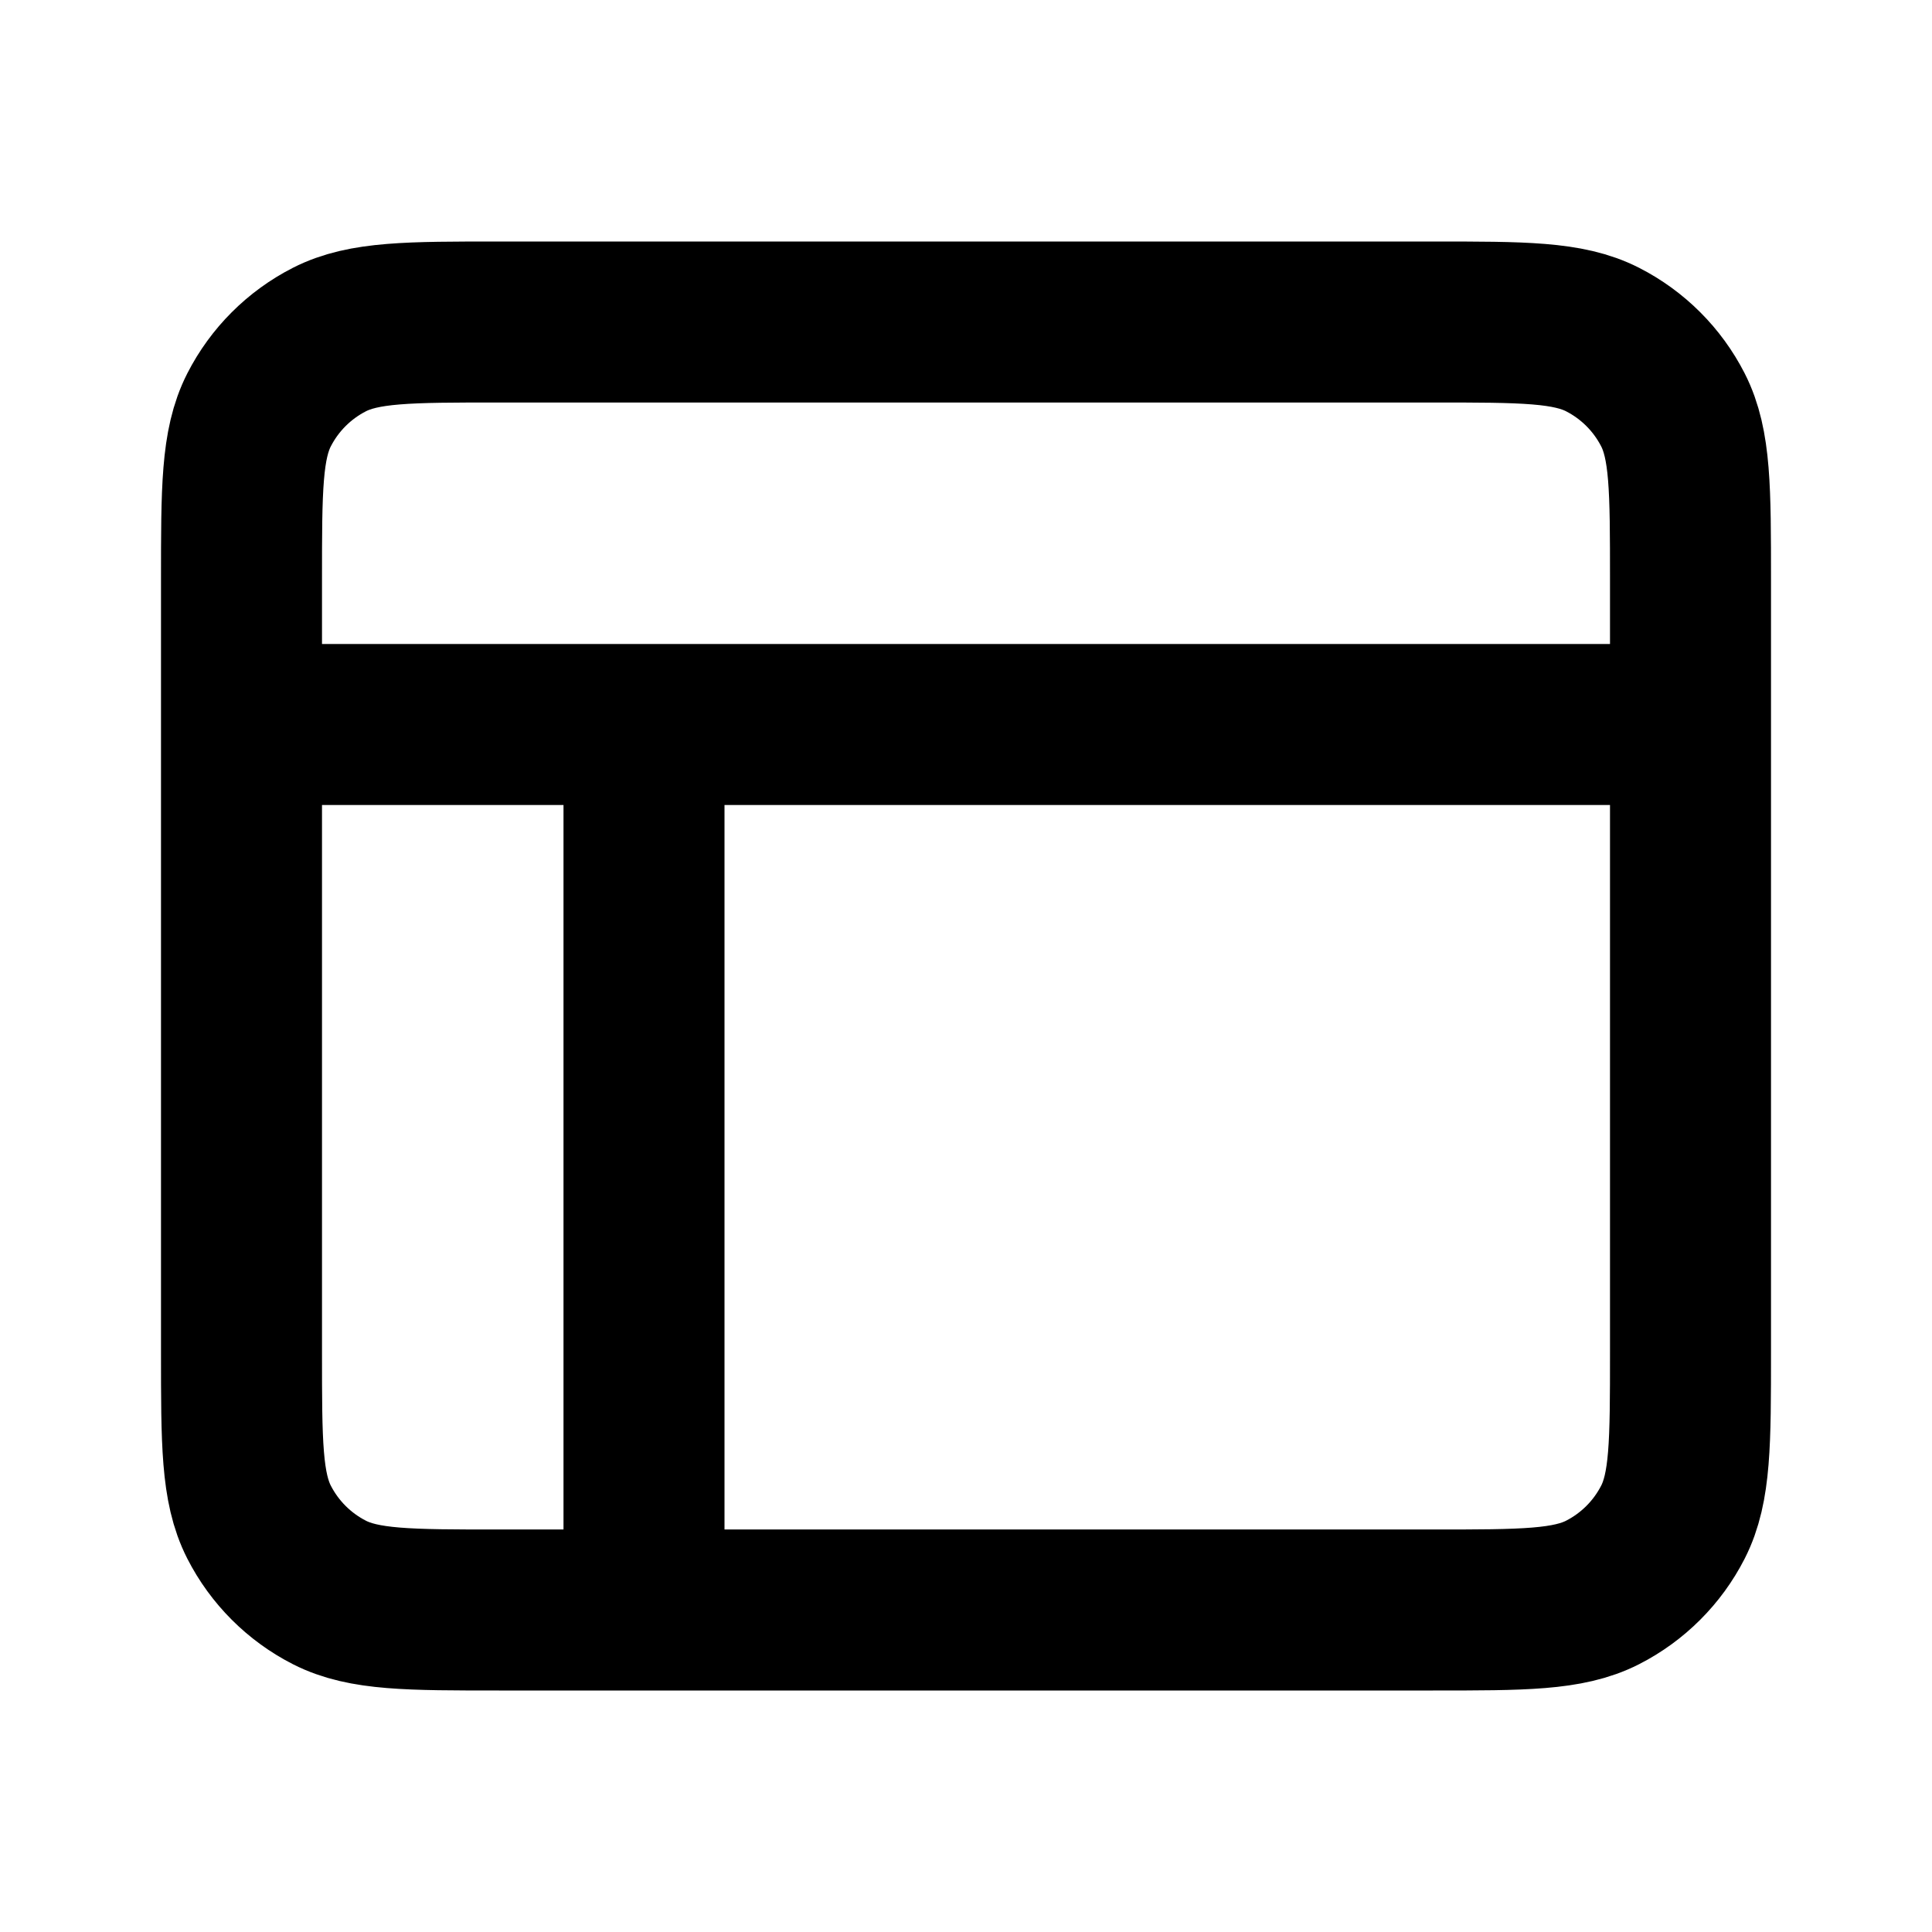
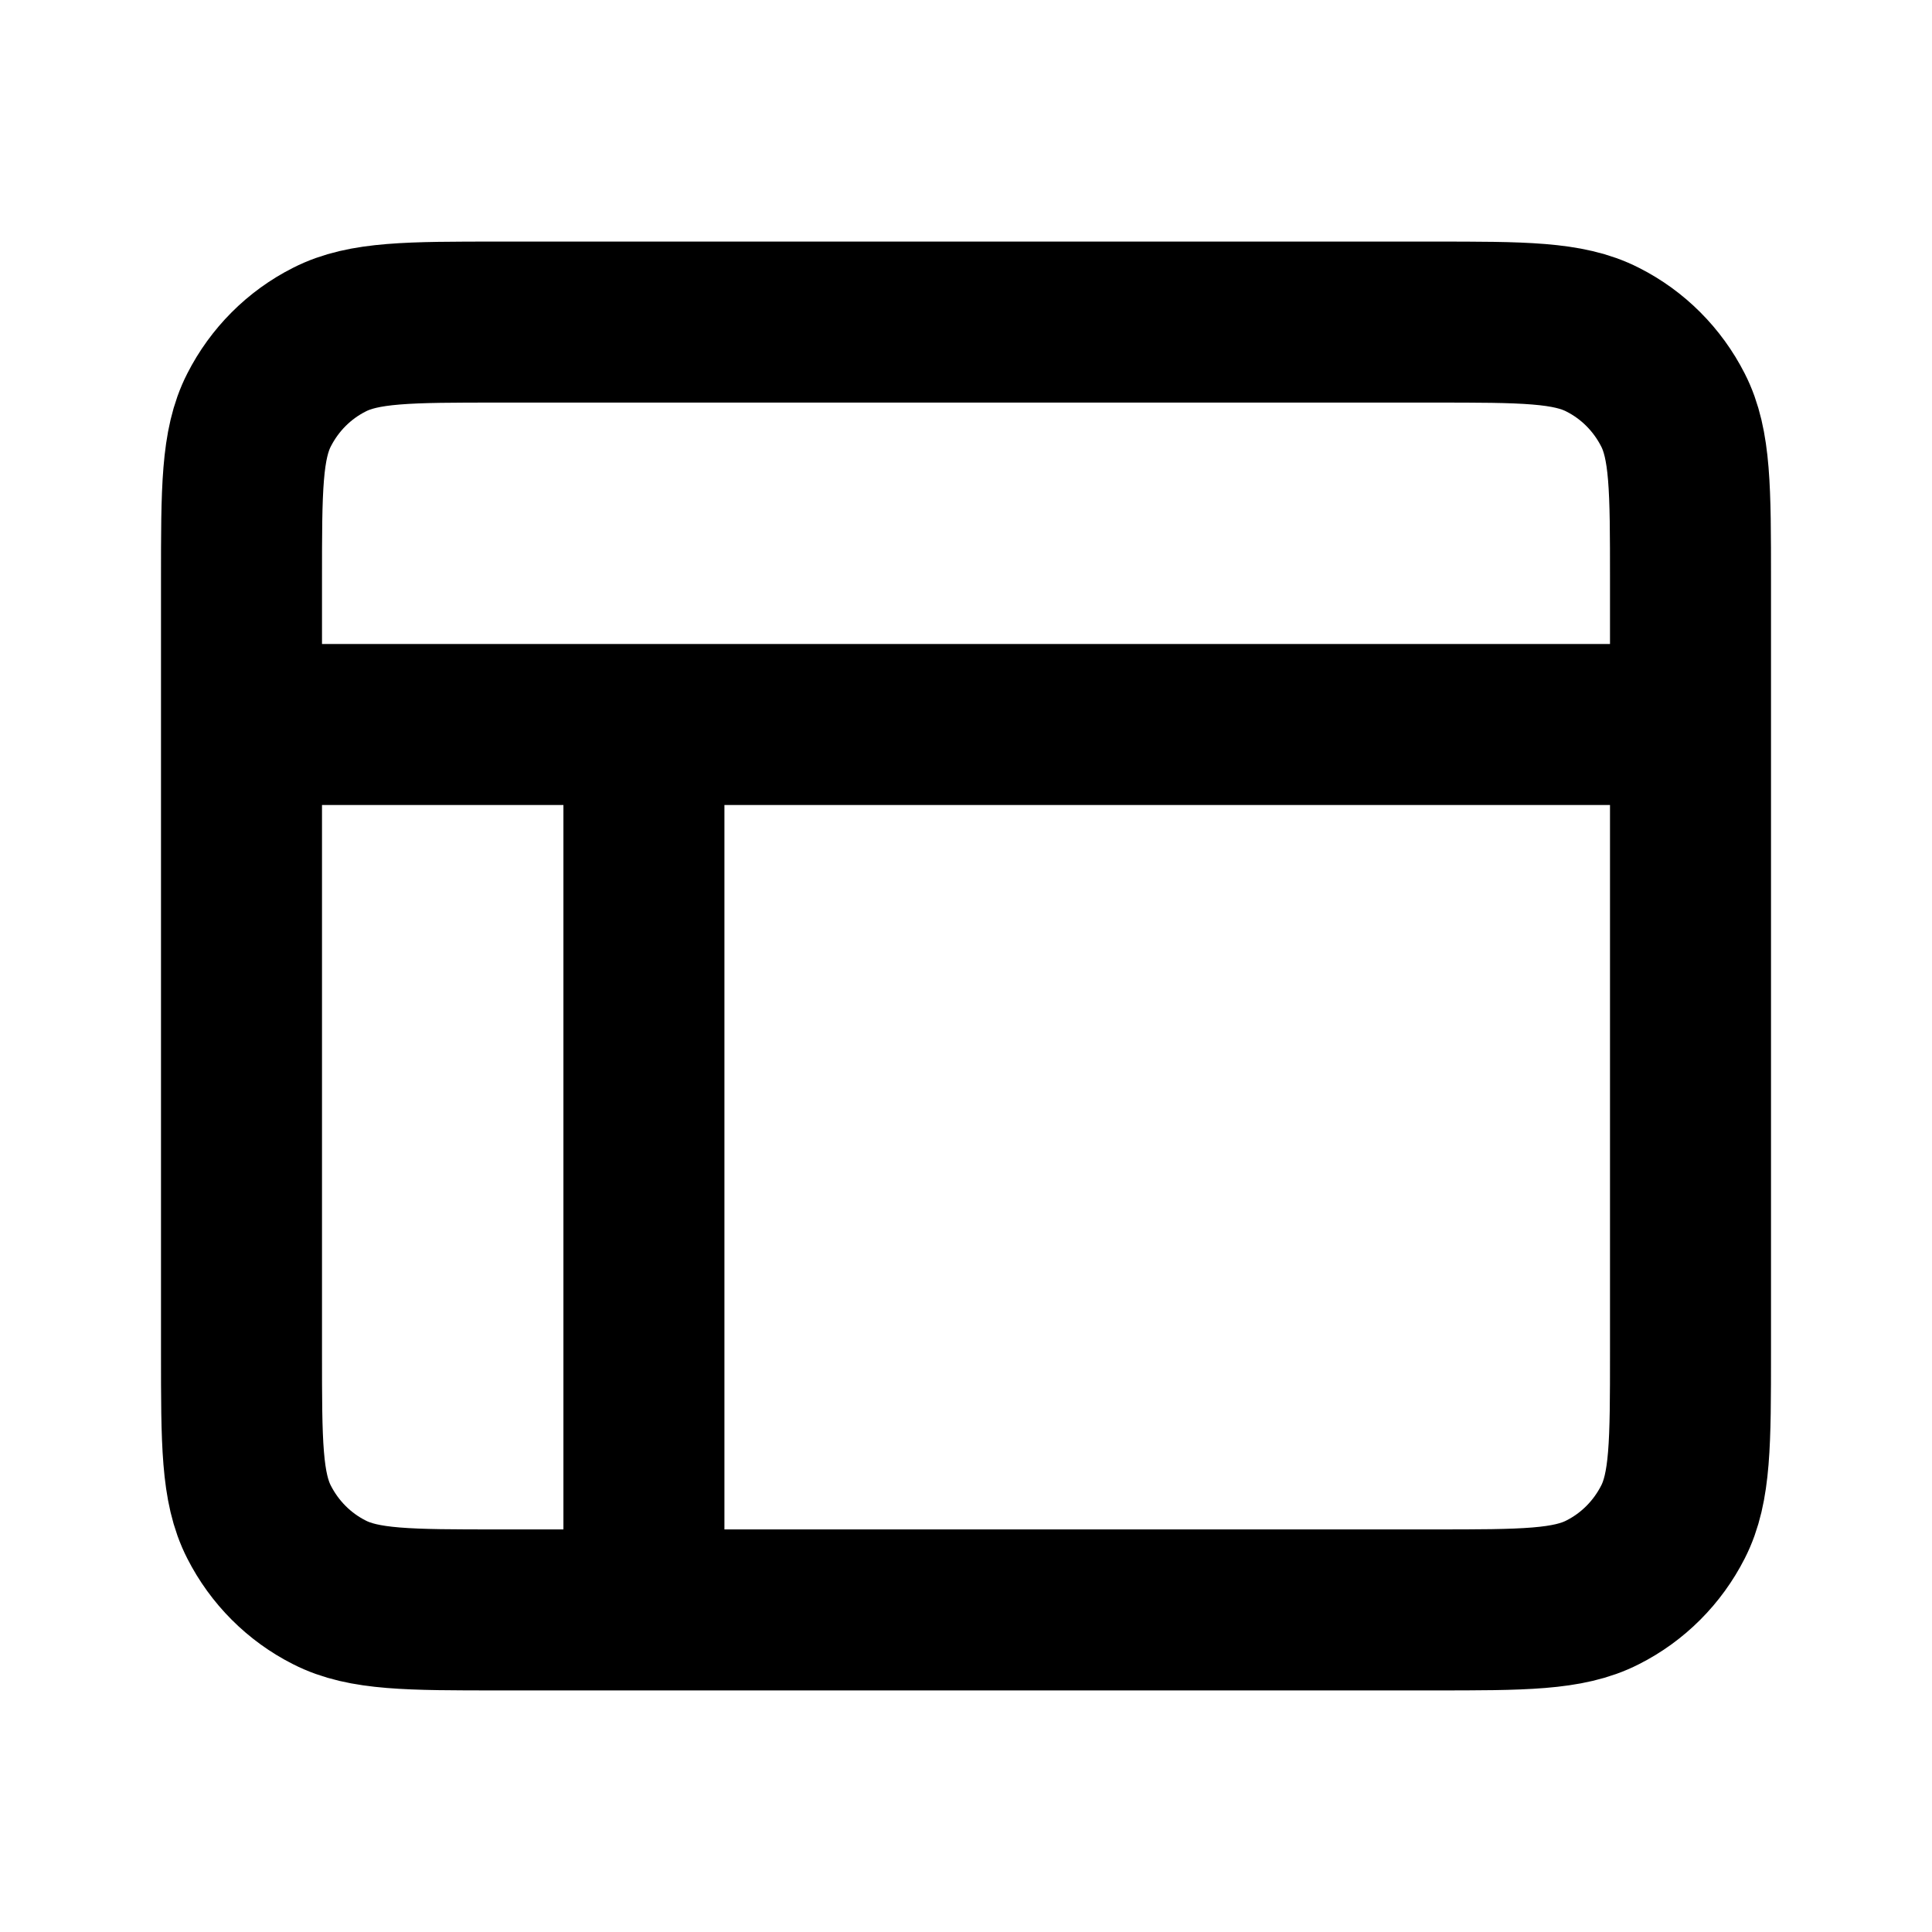
- <svg xmlns="http://www.w3.org/2000/svg" width="800px" height="800px" viewBox="0 0 24 24" fill="none">
-   <path d="M4 9L20 9M8 9V20M6.2 20H17.8C18.92 20 19.48 20 19.908 19.782C20.284 19.59 20.59 19.284 20.782 18.908C21 18.48 21 17.92 21 16.8V7.2C21 6.08 21 5.52 20.782 5.092C20.59 4.716 20.284 4.41 19.908 4.218C19.48 4 18.92 4 17.8 4H6.2C5.08 4 4.52 4 4.092 4.218C3.716 4.41 3.41 4.716 3.218 5.092C3 5.52 3 6.08 3 7.2V16.8C3 17.92 3 18.48 3.218 18.908C3.41 19.284 3.716 19.59 4.092 19.782C4.52 20 5.08 20 6.2 20Z" stroke="#000000" stroke-width="2" stroke-linecap="round" stroke-linejoin="round" />
+ <svg xmlns="http://www.w3.org/2000/svg" width="40px" height="40px" viewBox="0 0 40 40" version="1.1">
+   <g id="surface1">
+     <path style="fill:none;stroke-width:2;stroke-linecap:round;stroke-linejoin:round;stroke:rgb(0%,0%,0%);stroke-opacity:1;stroke-miterlimit:4;" d="M 4.001 9 L 19.999 9 M 7.999 9 L 7.999 19.999 M 6.199 19.999 L 17.801 19.999 C 18.921 19.999 19.481 19.999 19.908 19.781 C 20.285 19.591 20.59 19.284 20.782 18.907 C 21 18.48 21 17.92 21 16.8 L 21 7.2 C 21 6.08 21 5.52 20.782 5.093 C 20.59 4.716 20.285 4.409 19.908 4.219 C 19.481 4.001 18.921 4.001 17.801 4.001 L 6.199 4.001 C 5.079 4.001 4.519 4.001 4.092 4.219 C 3.715 4.409 3.41 4.716 3.218 5.093 C 3 5.52 3 6.08 3 7.2 L 3 16.8 C 3 17.92 3 18.48 3.218 18.907 C 3.41 19.284 3.715 19.591 4.092 19.781 C 4.519 19.999 5.079 19.999 6.199 19.999 Z M 6.199 19.999 " transform="matrix(1.666667,0,0,1.666667,0,0)" />
+   </g>
</svg>
